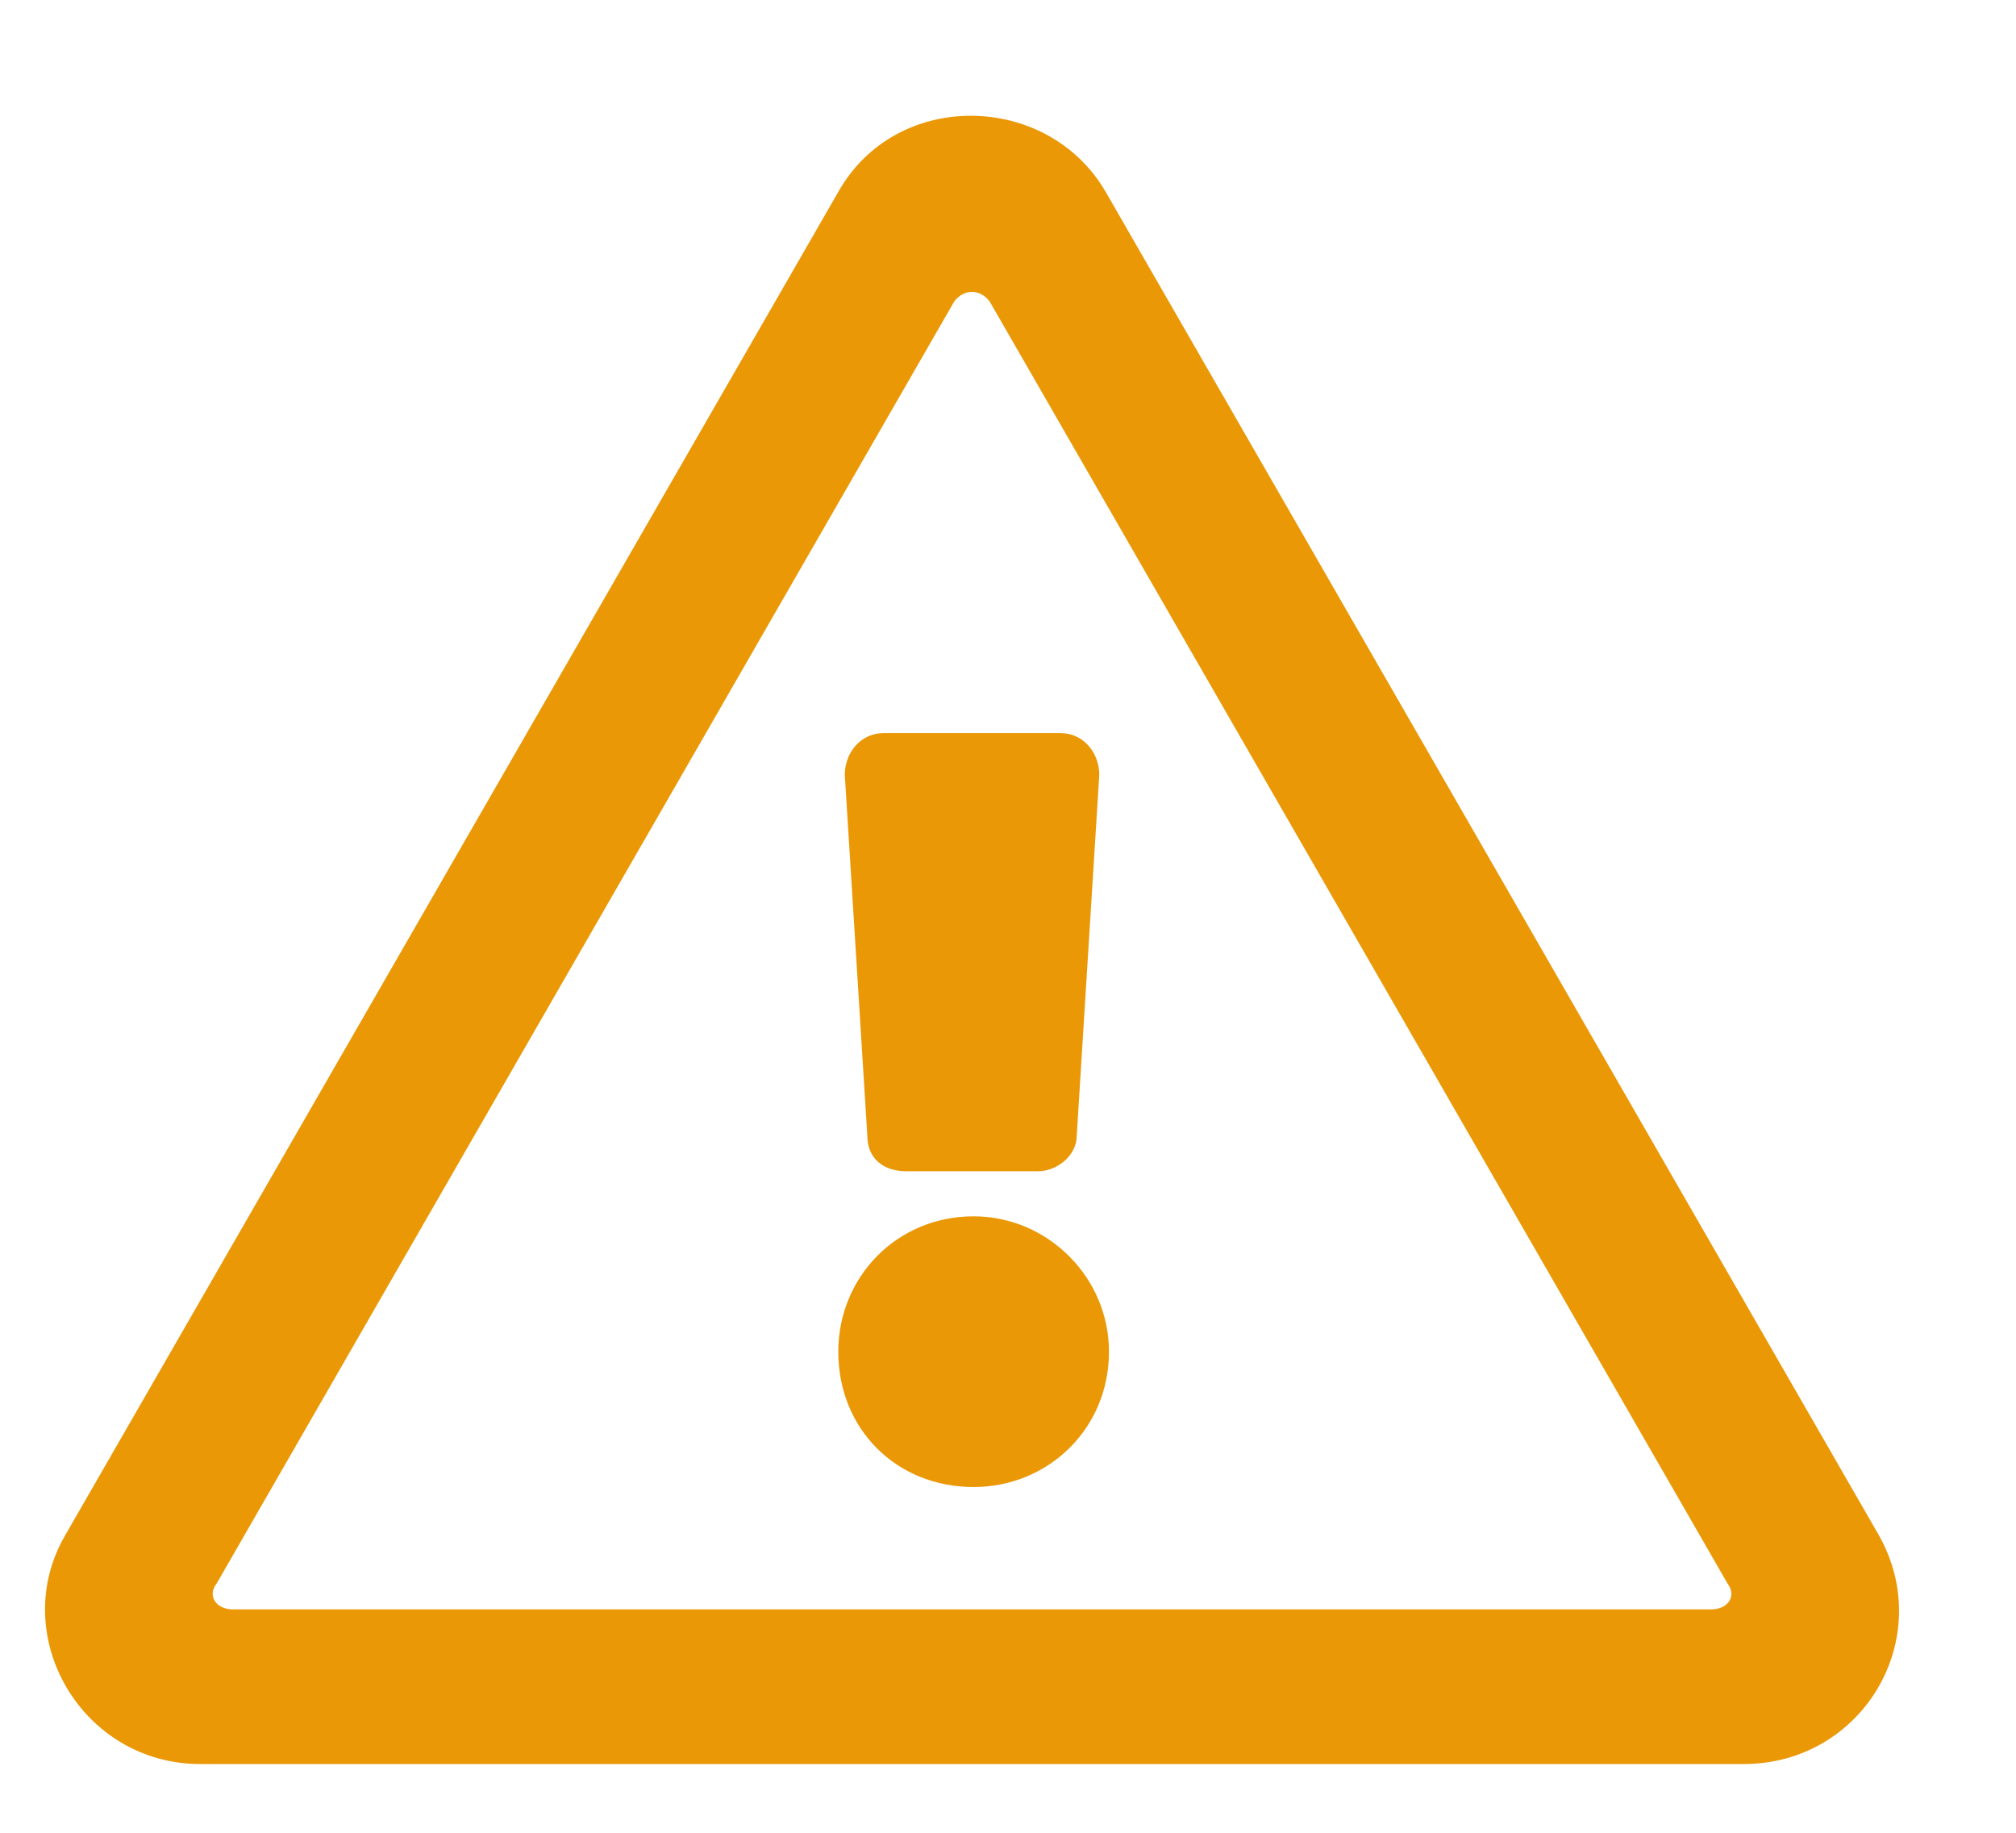
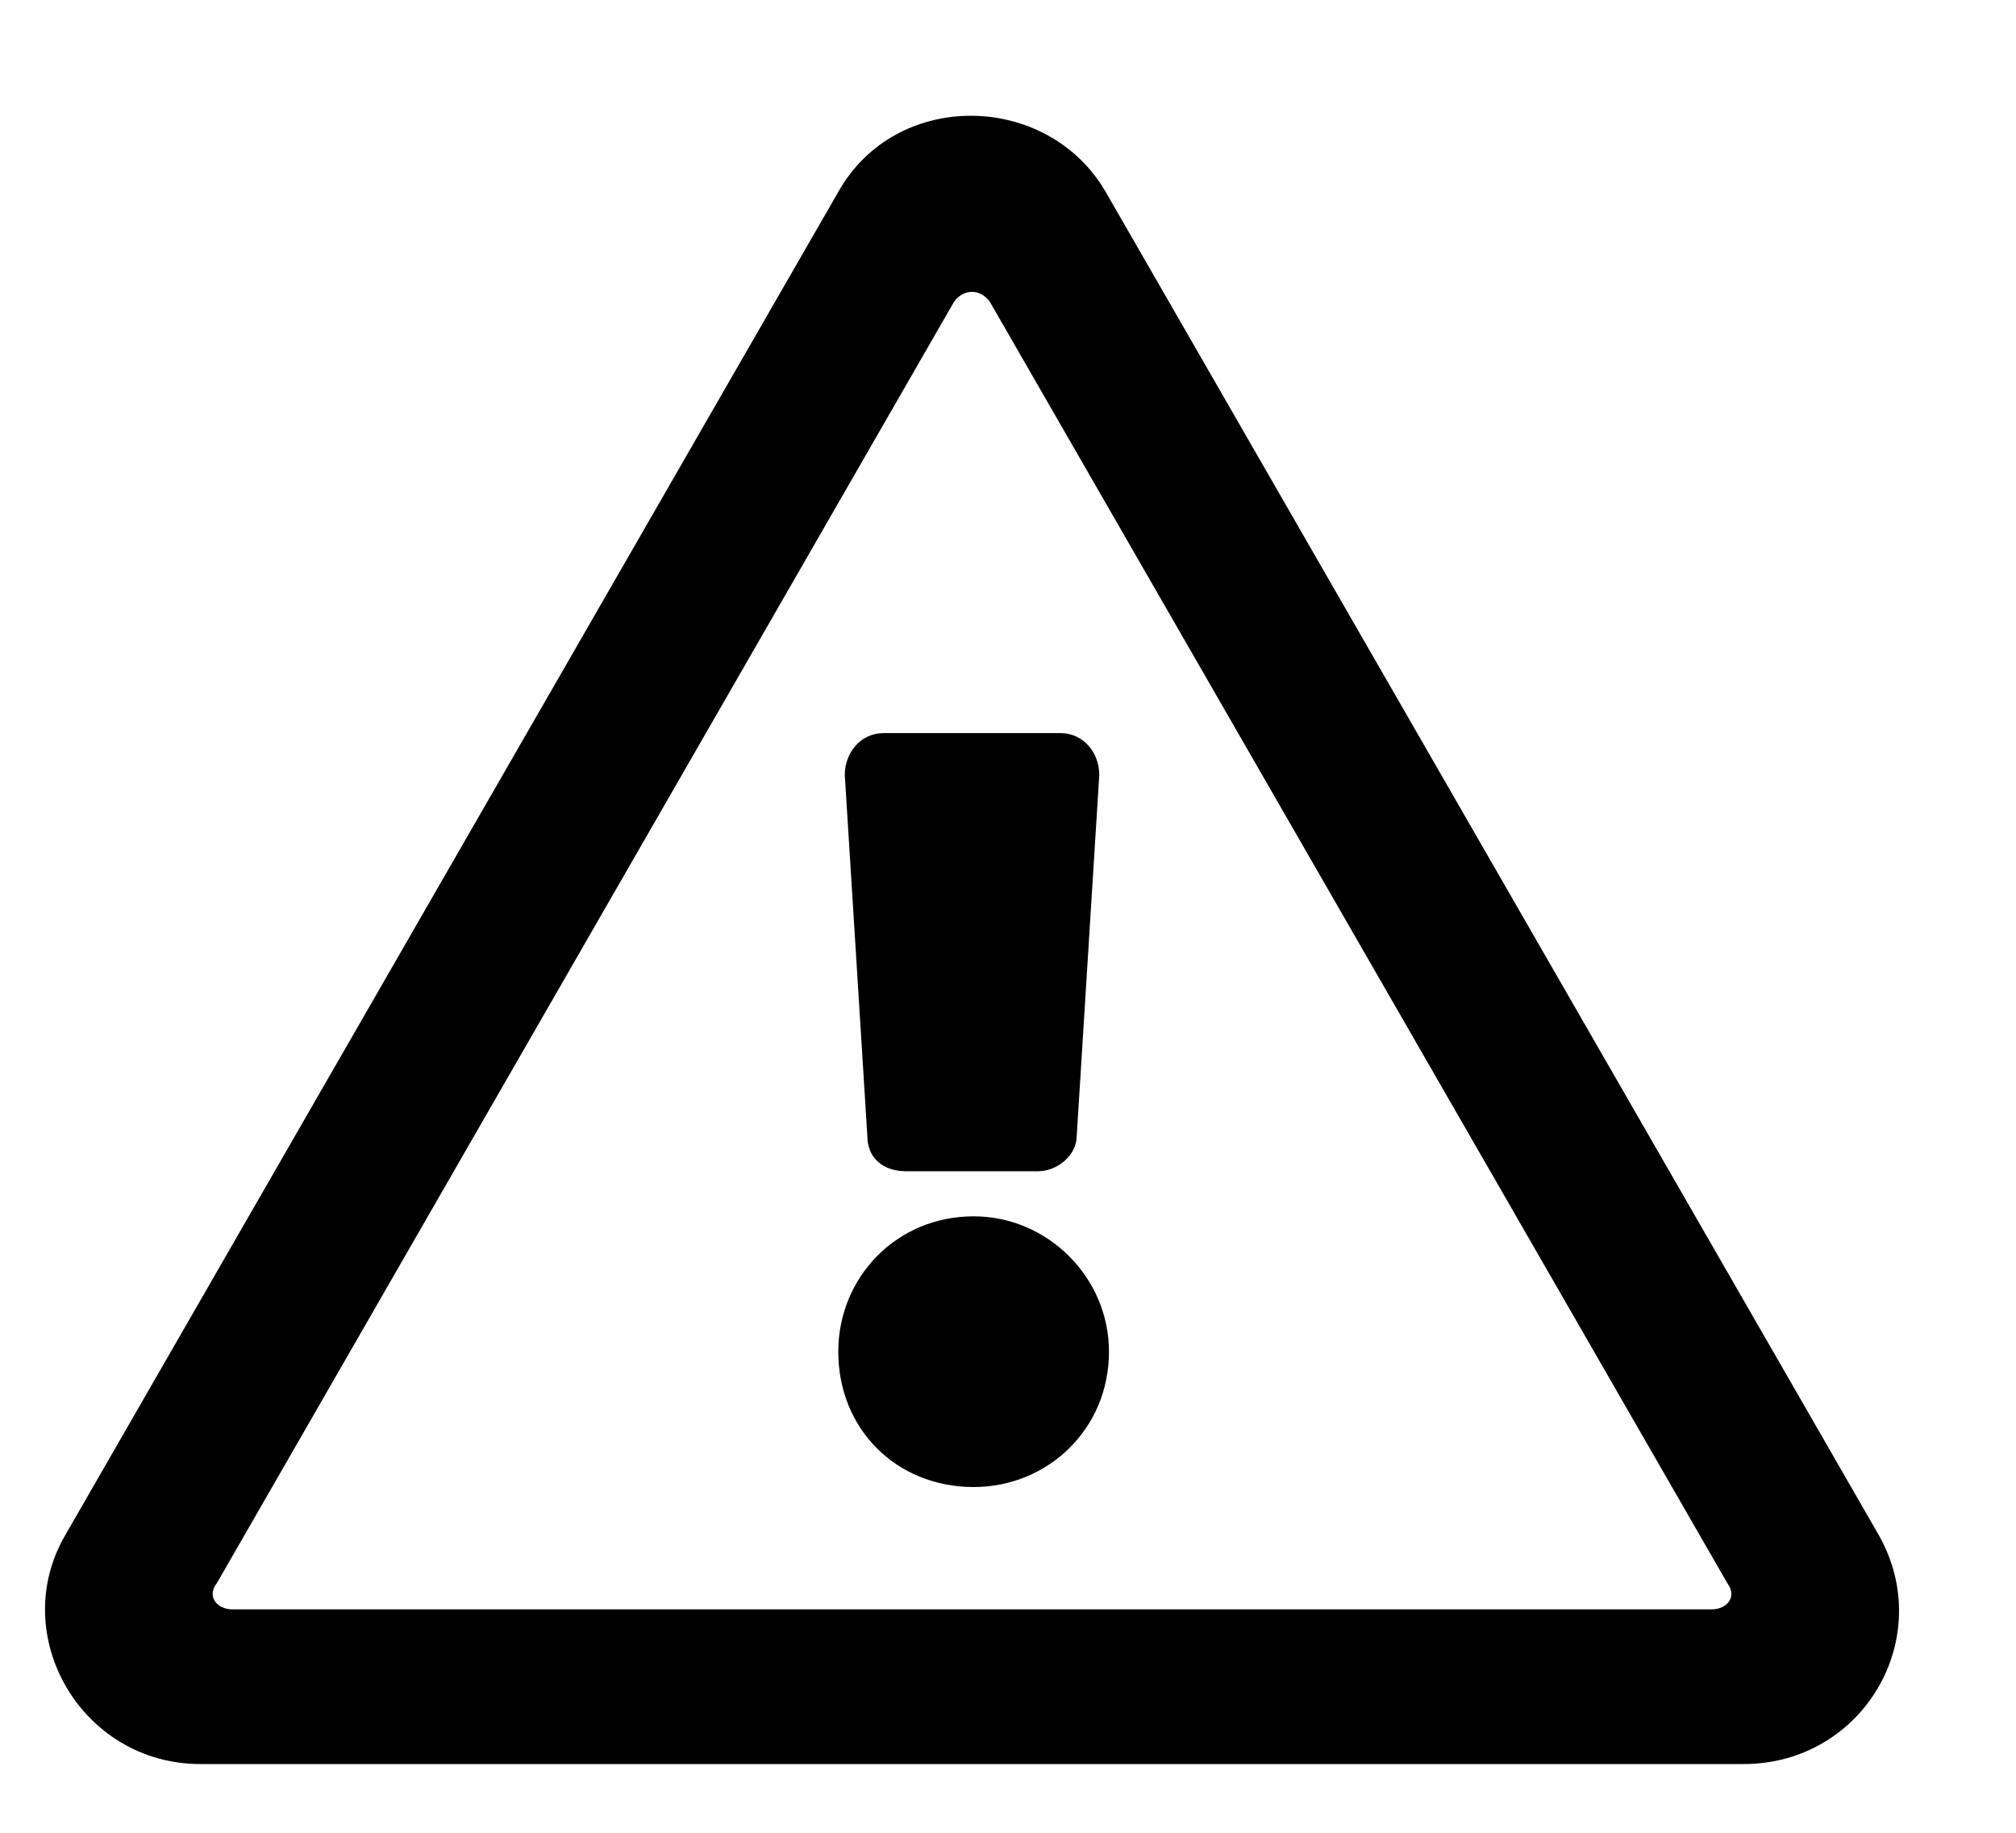
- <svg xmlns="http://www.w3.org/2000/svg" width="22" height="20" fill="none" viewBox="0 0 22 20">
-   <path fill="#EA9806" d="M9.219 8.457c0-.246.176-.457.422-.457h1.933c.246 0 .422.21.422.457l-.246 3.938c0 .21-.21.386-.422.386H9.887c-.246 0-.422-.14-.422-.386l-.246-3.938Zm2.883 6.293c0 .844-.668 1.477-1.477 1.477-.844 0-1.477-.633-1.477-1.477 0-.809.633-1.477 1.477-1.477.809 0 1.477.668 1.477 1.477Zm-.036-12.656 8.438 14.66c.633 1.125-.176 2.496-1.477 2.496H2.187c-1.3 0-2.109-1.406-1.476-2.496l8.437-14.66c.633-1.125 2.286-1.09 2.918 0ZM2.363 17.28c-.105.14 0 .282.176.282h16.137c.176 0 .281-.141.176-.282L10.8 3.29c-.106-.14-.281-.14-.387 0l-8.05 13.992Z" />
+ <svg xmlns="http://www.w3.org/2000/svg" width="22" height="20" viewBox="0 0 22 20">
+   <path d="M9.219 8.457c0-.246.176-.457.422-.457h1.933c.246 0 .422.21.422.457l-.246 3.938c0 .21-.21.386-.422.386H9.887c-.246 0-.422-.14-.422-.386l-.246-3.938Zm2.883 6.293c0 .844-.668 1.477-1.477 1.477-.844 0-1.477-.633-1.477-1.477 0-.809.633-1.477 1.477-1.477.809 0 1.477.668 1.477 1.477Zm-.036-12.656 8.438 14.66c.633 1.125-.176 2.496-1.477 2.496H2.187c-1.3 0-2.109-1.406-1.476-2.496l8.437-14.66c.633-1.125 2.286-1.09 2.918 0ZM2.363 17.28c-.105.14 0 .282.176.282h16.137c.176 0 .281-.141.176-.282L10.8 3.29c-.106-.14-.281-.14-.387 0l-8.05 13.992Z" />
</svg>
